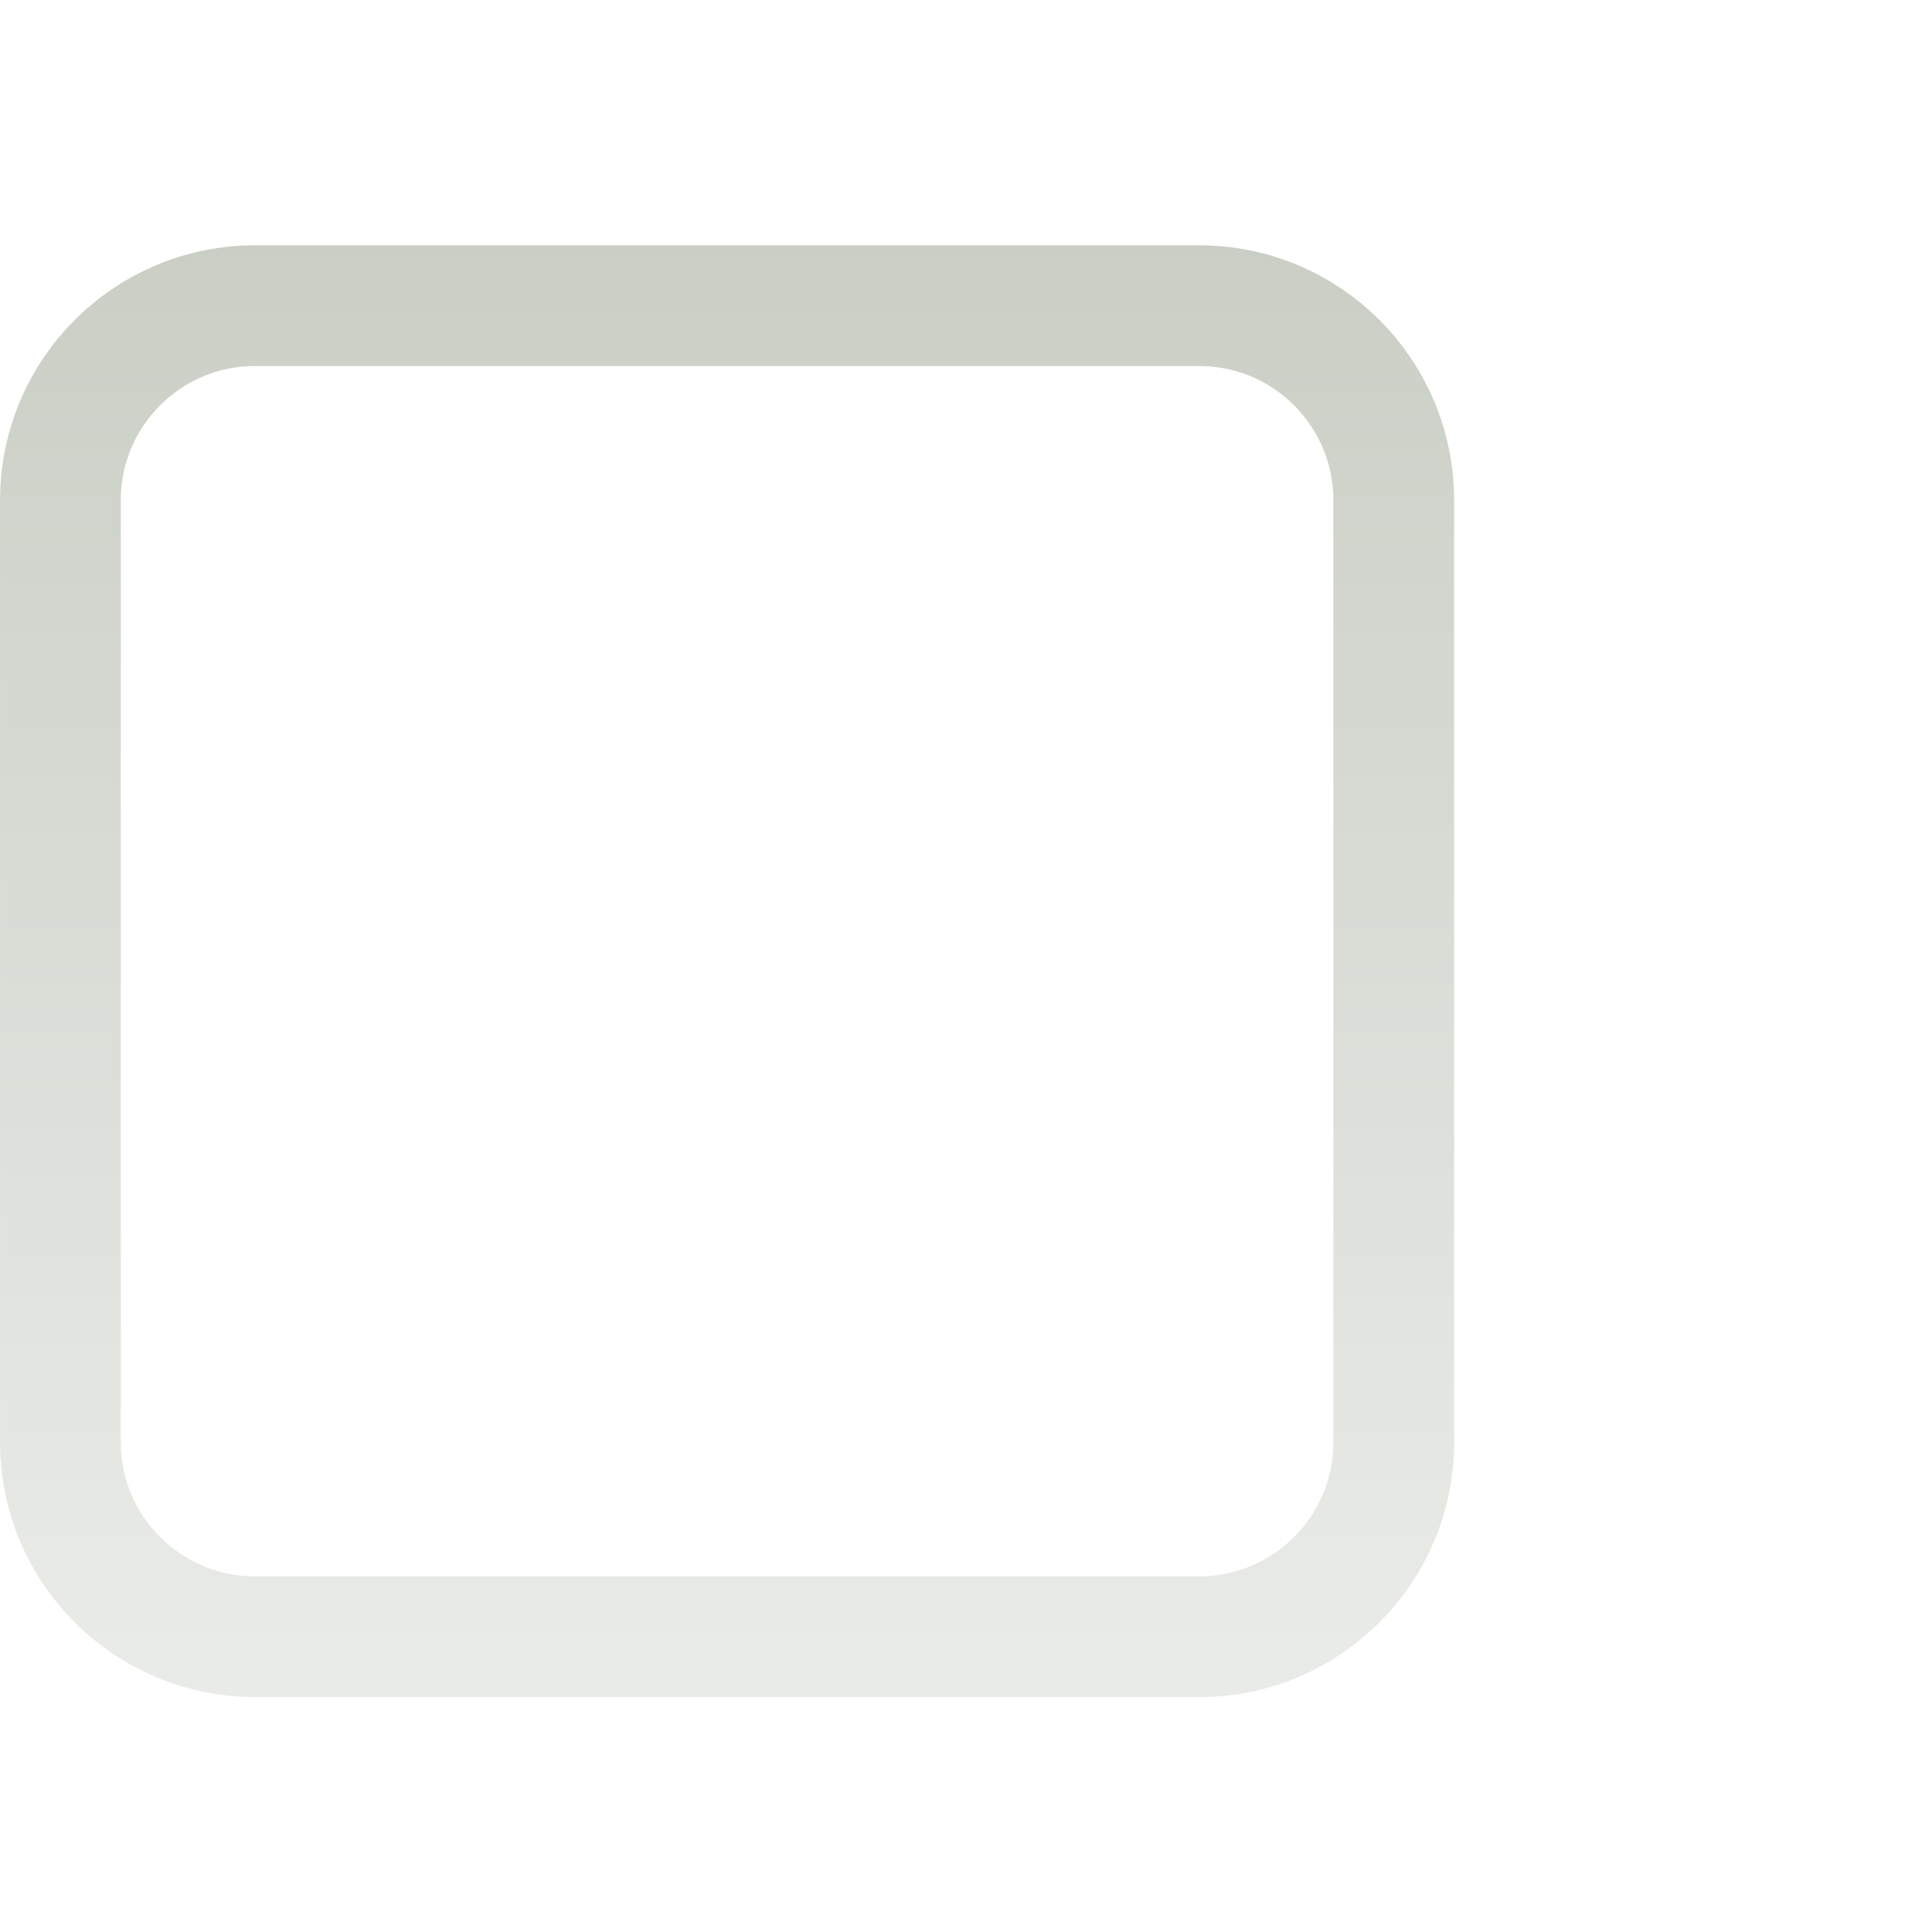
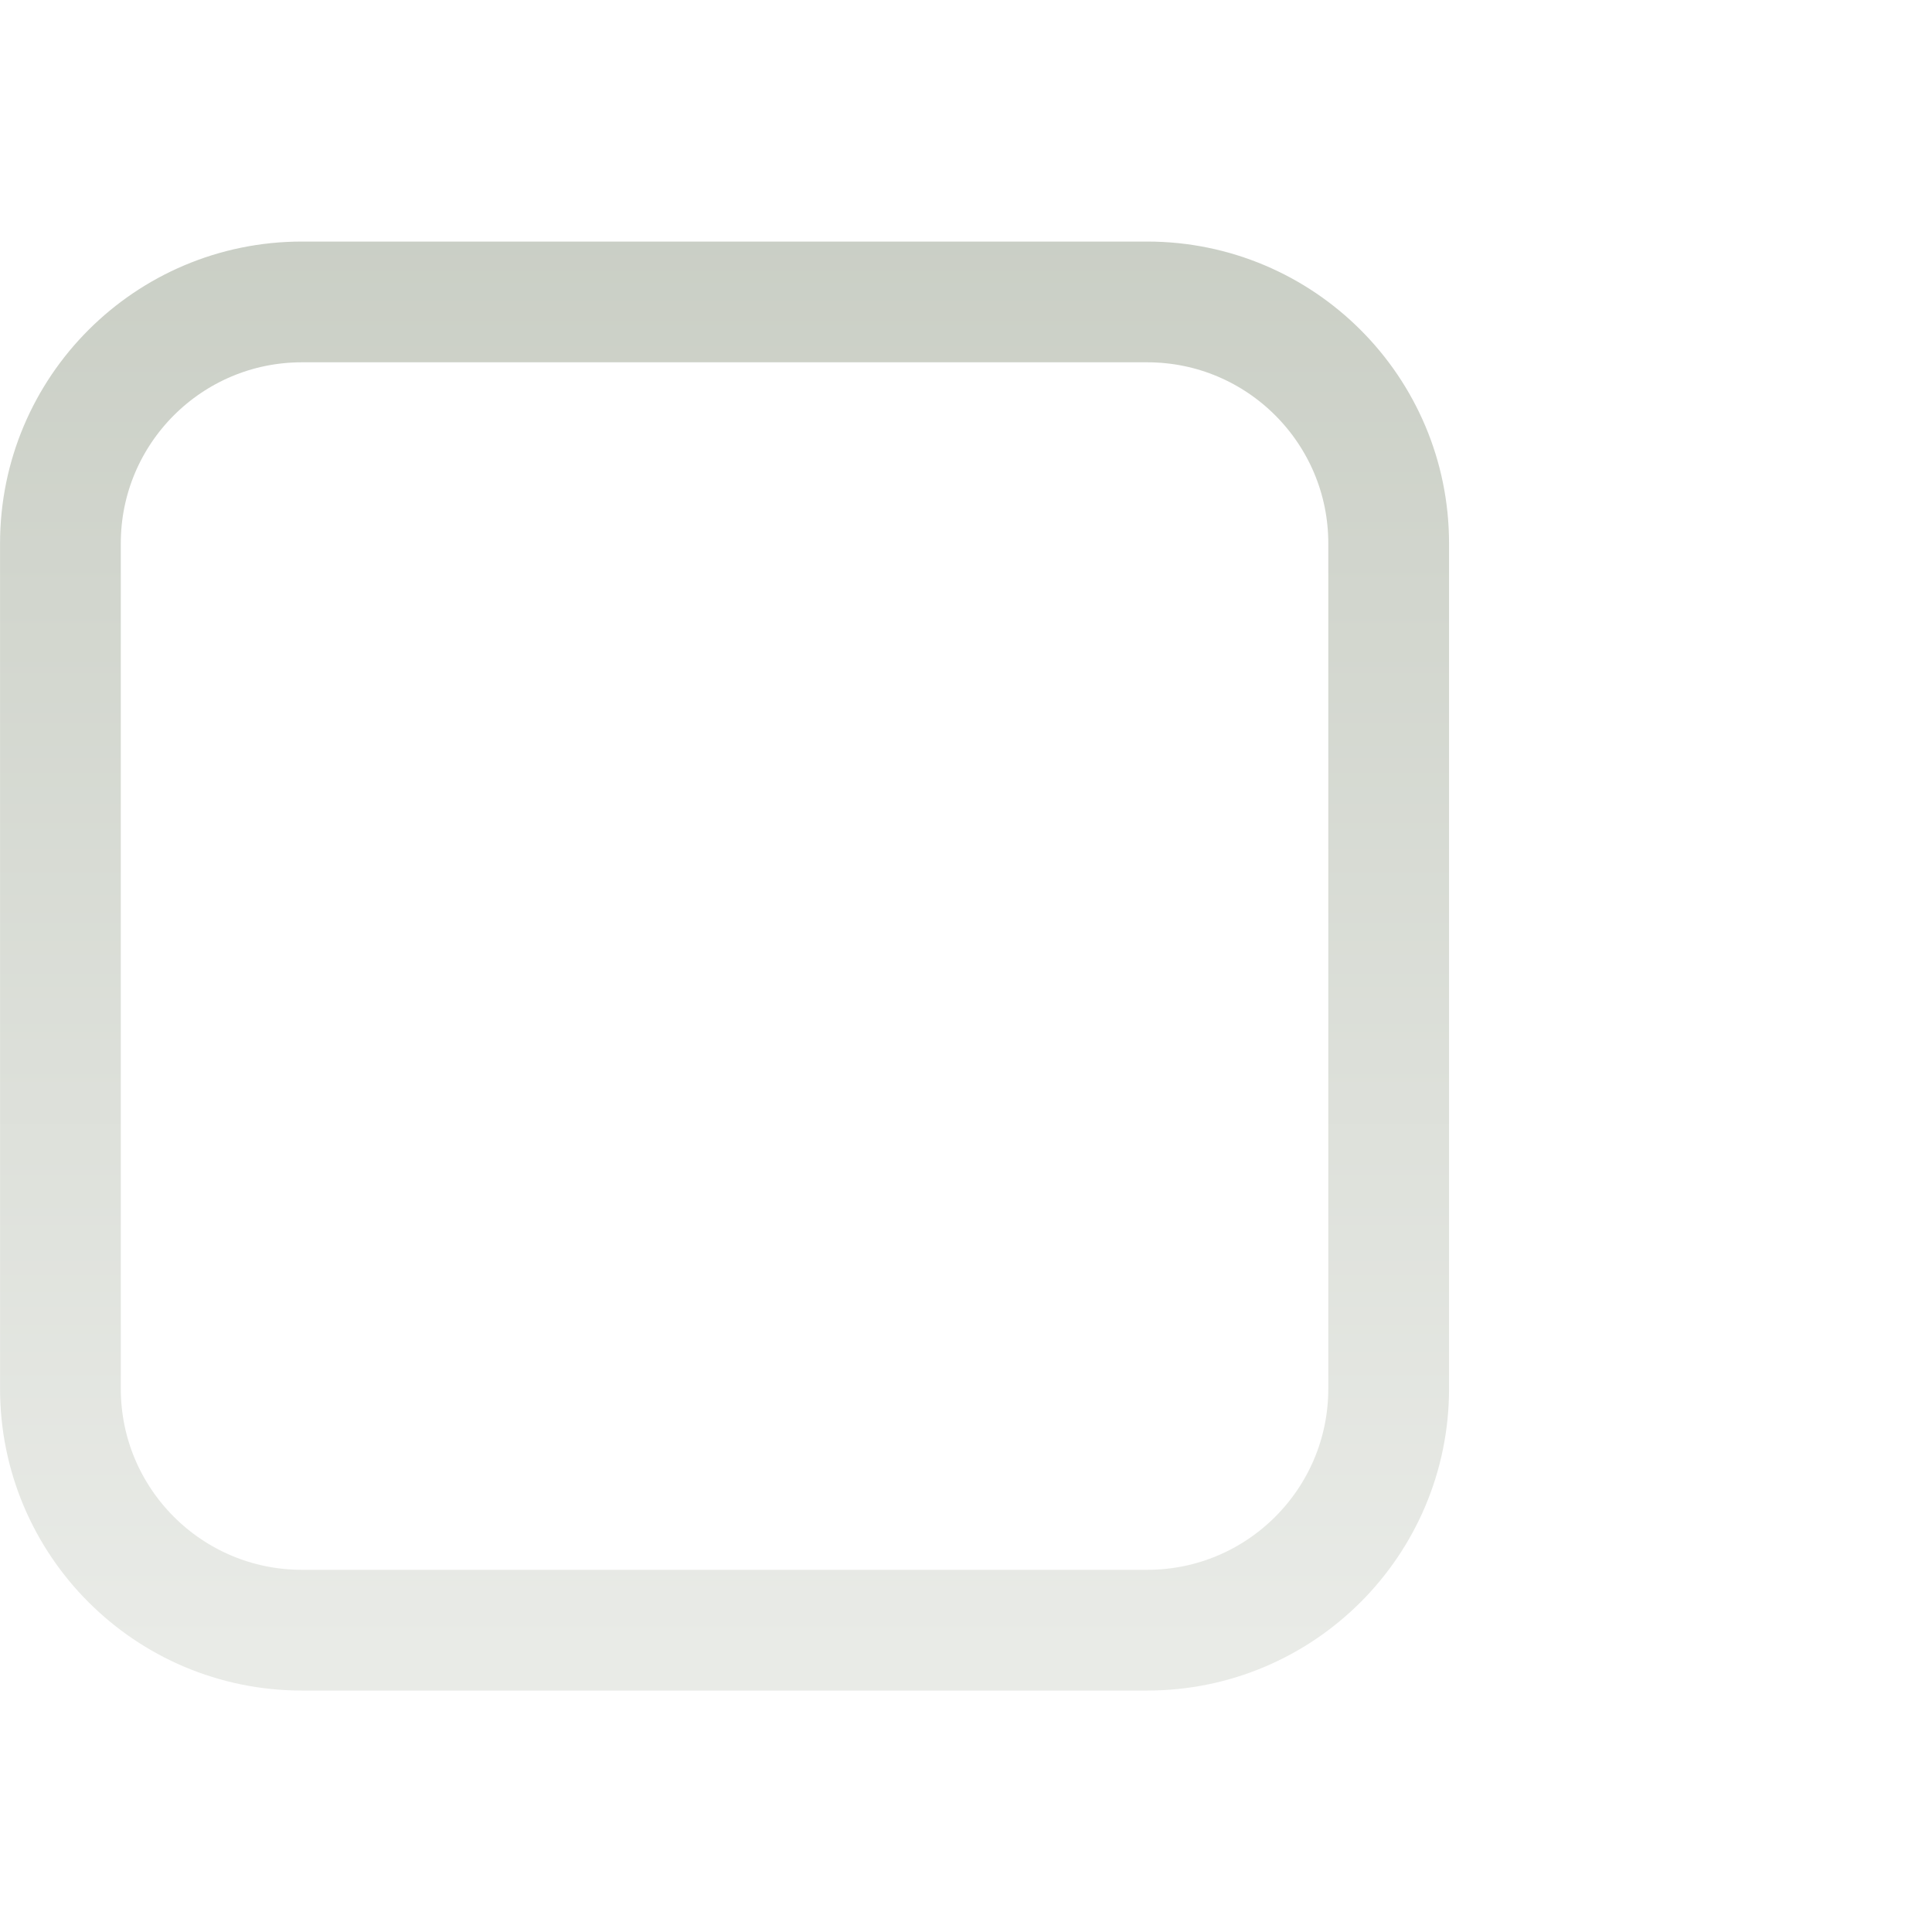
<svg xmlns="http://www.w3.org/2000/svg" xmlns:xlink="http://www.w3.org/1999/xlink" width="16" height="16" id="svg814" version="1.1">
  <defs id="defs816">
-     <linearGradient xlink:href="#linearGradient10354-2" id="linearGradient8378" gradientUnits="userSpaceOnUse" gradientTransform="translate(-1609.993,-78.95843)" x1="1205.575" y1="-186.453" x2="1205.575" y2="-202.346" />
-     <linearGradient id="linearGradient10354-2">
-       <stop id="stop10356-2" offset="0" style="stop-color:#bcbfb8;stop-opacity:1" />
-       <stop id="stop10358-2" offset="1" style="stop-color:#ffffff;stop-opacity:1" />
-     </linearGradient>
-     <linearGradient xlink:href="#linearGradient10332-5" id="linearGradient8380" gradientUnits="userSpaceOnUse" gradientTransform="matrix(0.8494121,0,0,0.8479429,-623.9841,-483.1639)" x1="260.925" y1="233.777" x2="260.925" y2="248.976" />
-     <linearGradient id="linearGradient10332-5">
-       <stop style="stop-color:#d3d7cf;stop-opacity:1" offset="0" id="stop10334-5" />
-       <stop style="stop-color:#8f9985;stop-opacity:1" offset="1" id="stop10336-29" />
-     </linearGradient>
-     <linearGradient xlink:href="#linearGradient10332-5-8" id="linearGradient8390" gradientUnits="userSpaceOnUse" gradientTransform="matrix(0.8494121,0,0,0.8479429,-623.9841,-483.1639)" x1="260.925" y1="233.777" x2="260.925" y2="248.976" />
+     <linearGradient xlink:href="#linearGradient10332-5-8" id="linearGradient8390" gradientUnits="userSpaceOnUse" gradientTransform="matrix(0.8494121,0,0,0.8479429,-623.9842,-483.1094)" x1="260.925" y1="233.777" x2="260.925" y2="248.976" />
    <linearGradient id="linearGradient10332-5-8">
      <stop style="stop-color:#d3d7cf;stop-opacity:1" offset="0" id="stop10334-5-6" />
      <stop style="stop-color:#8f9985;stop-opacity:1" offset="1" id="stop10336-29-0" />
    </linearGradient>
  </defs>
  <g id="layer1" transform="translate(0,-1036.362)">
    <g style="opacity:0.5;enable-background:new" id="g16895" transform="translate(410.0074,765.0545)">
-       <rect ry="1.611" rx="1.611" y="-284.862" x="-409.507" height="11.023" width="11.042" id="rect16897" style="color:#000000;fill:none;stroke:url(#linearGradient8390);stroke-width:1;stroke-opacity:1;marker:none;visibility:visible;display:inline;overflow:visible;enable-background:accumulate" transform="scale(1,-1)" />
+       <rect ry="2" rx="2" y="-284.808" x="-409.507" height="11" width="11" id="rect16897" style="color:#000000;fill:none;stroke:url(#linearGradient8390);stroke-width:1;stroke-opacity:1;marker:none;visibility:visible;display:inline;overflow:visible;enable-background:accumulate" transform="scale(1,-1)" />
    </g>
  </g>
</svg>
